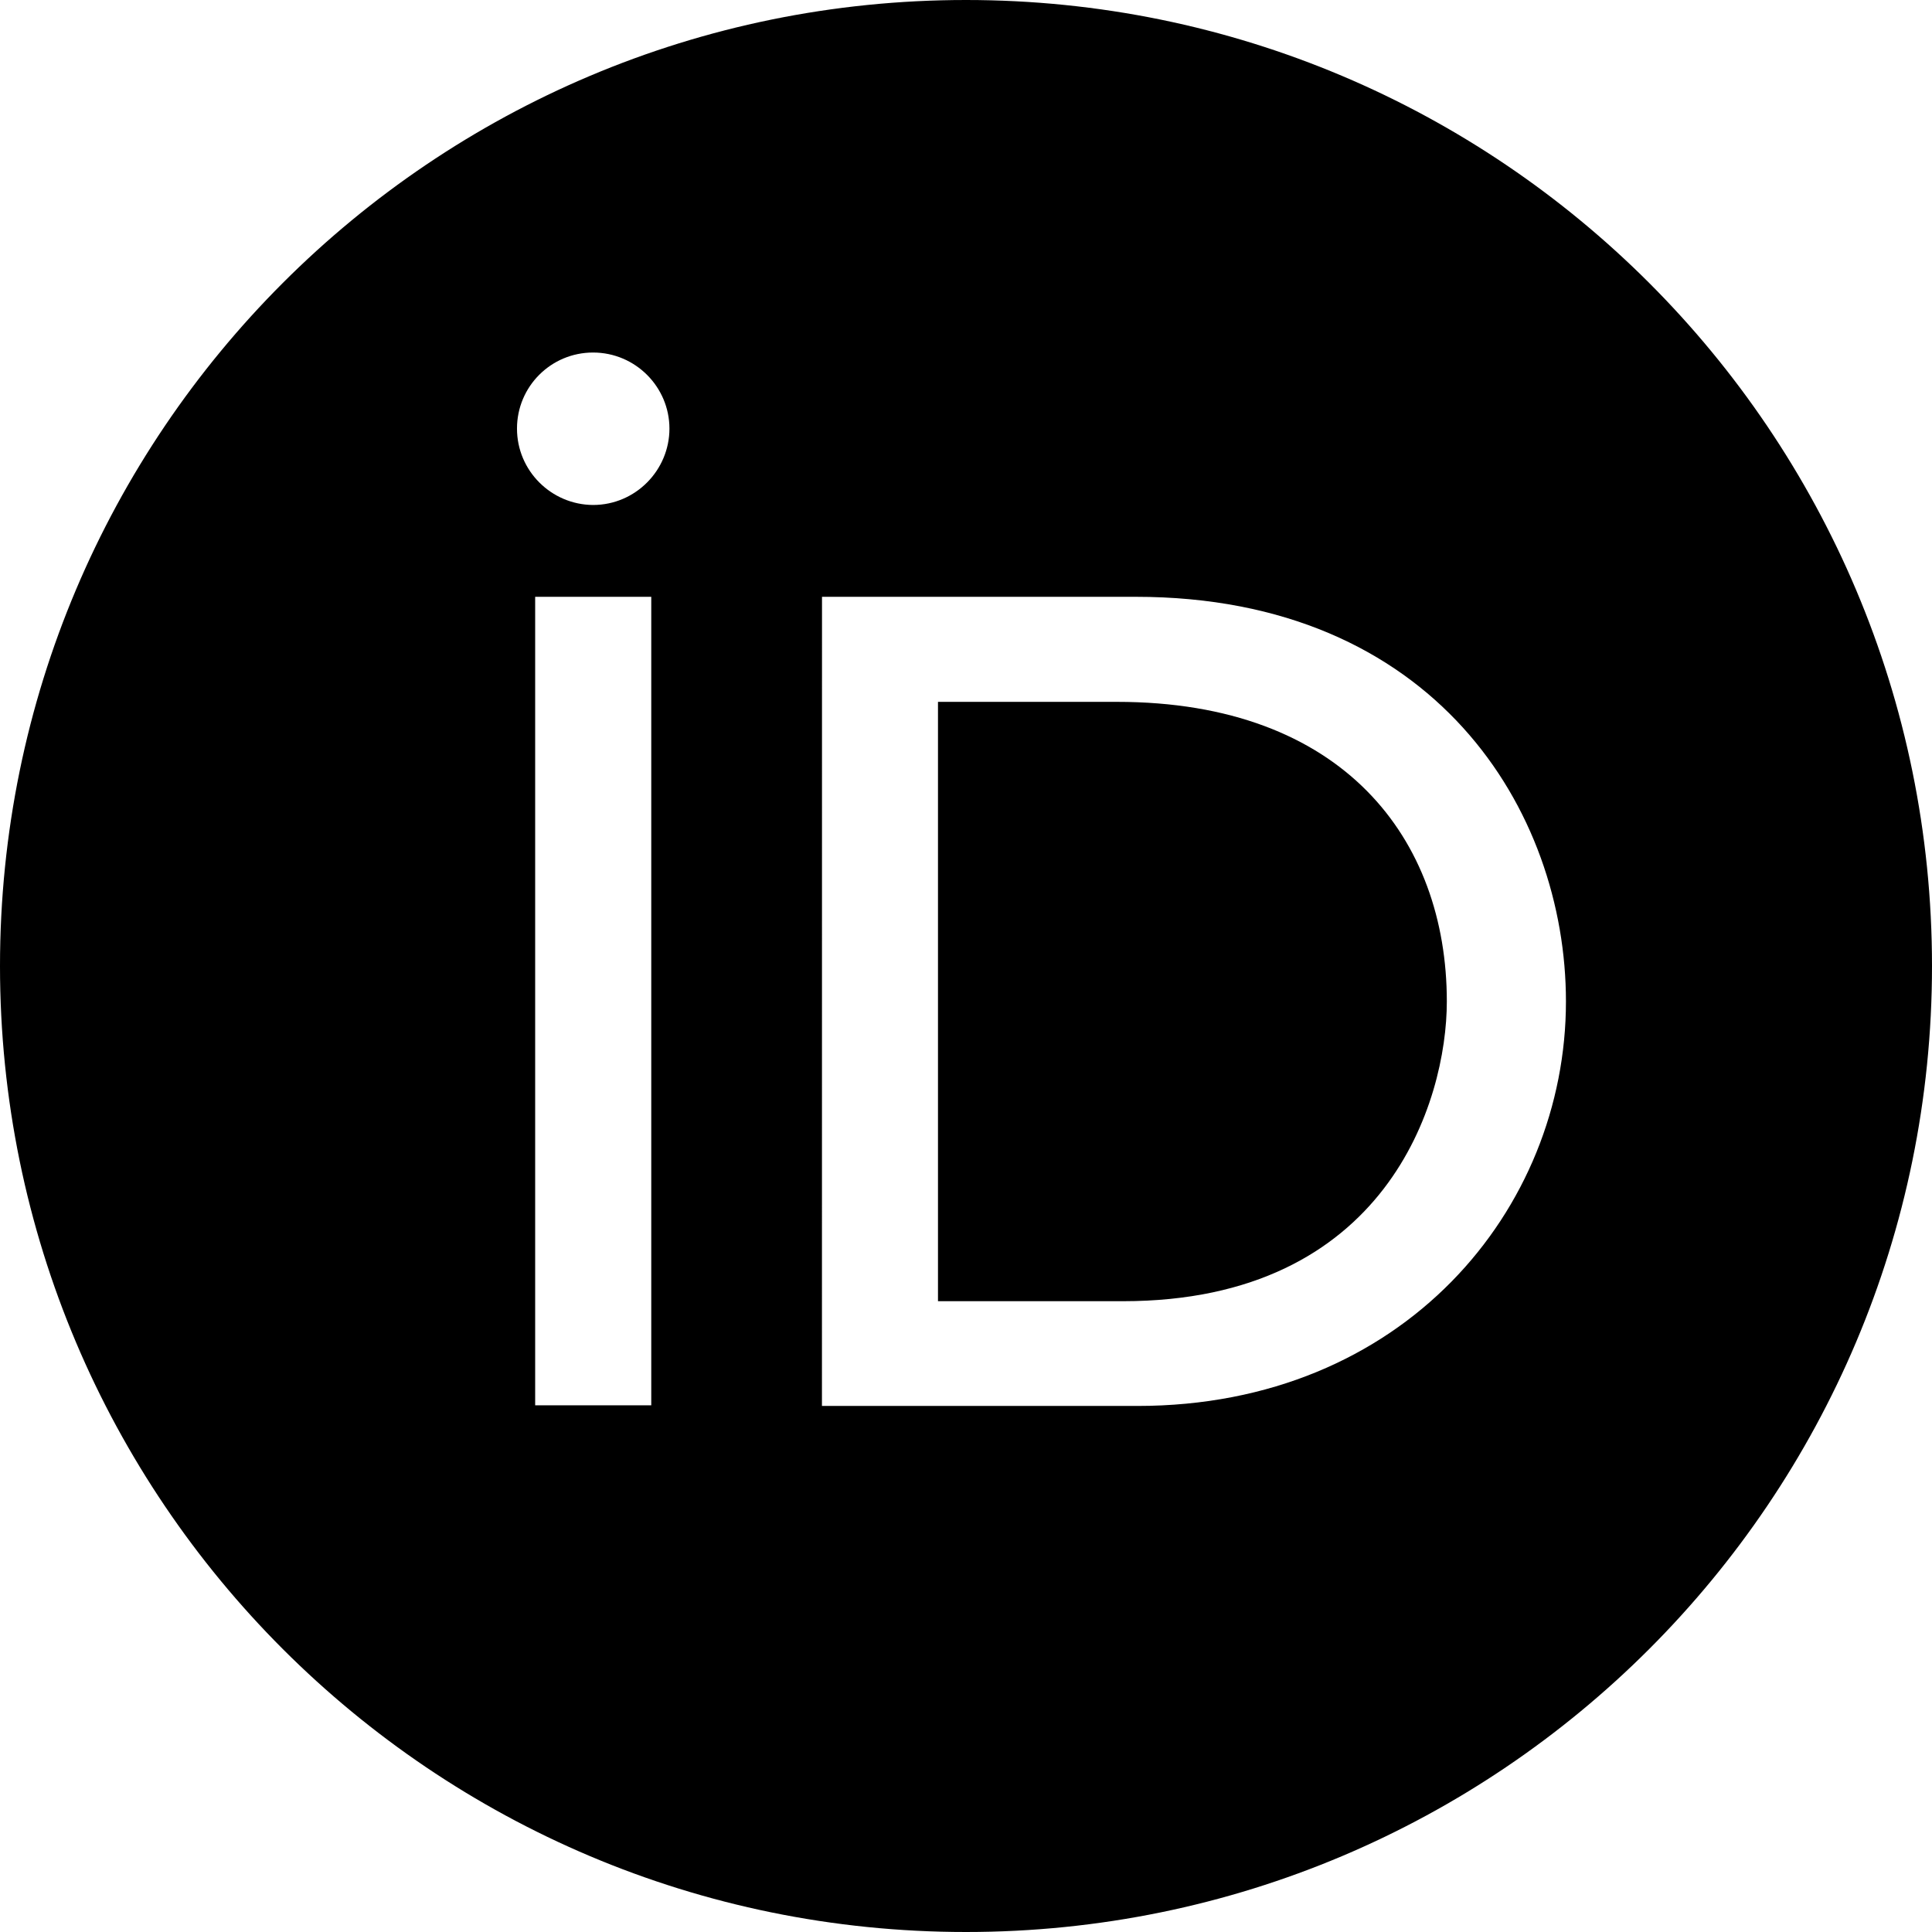
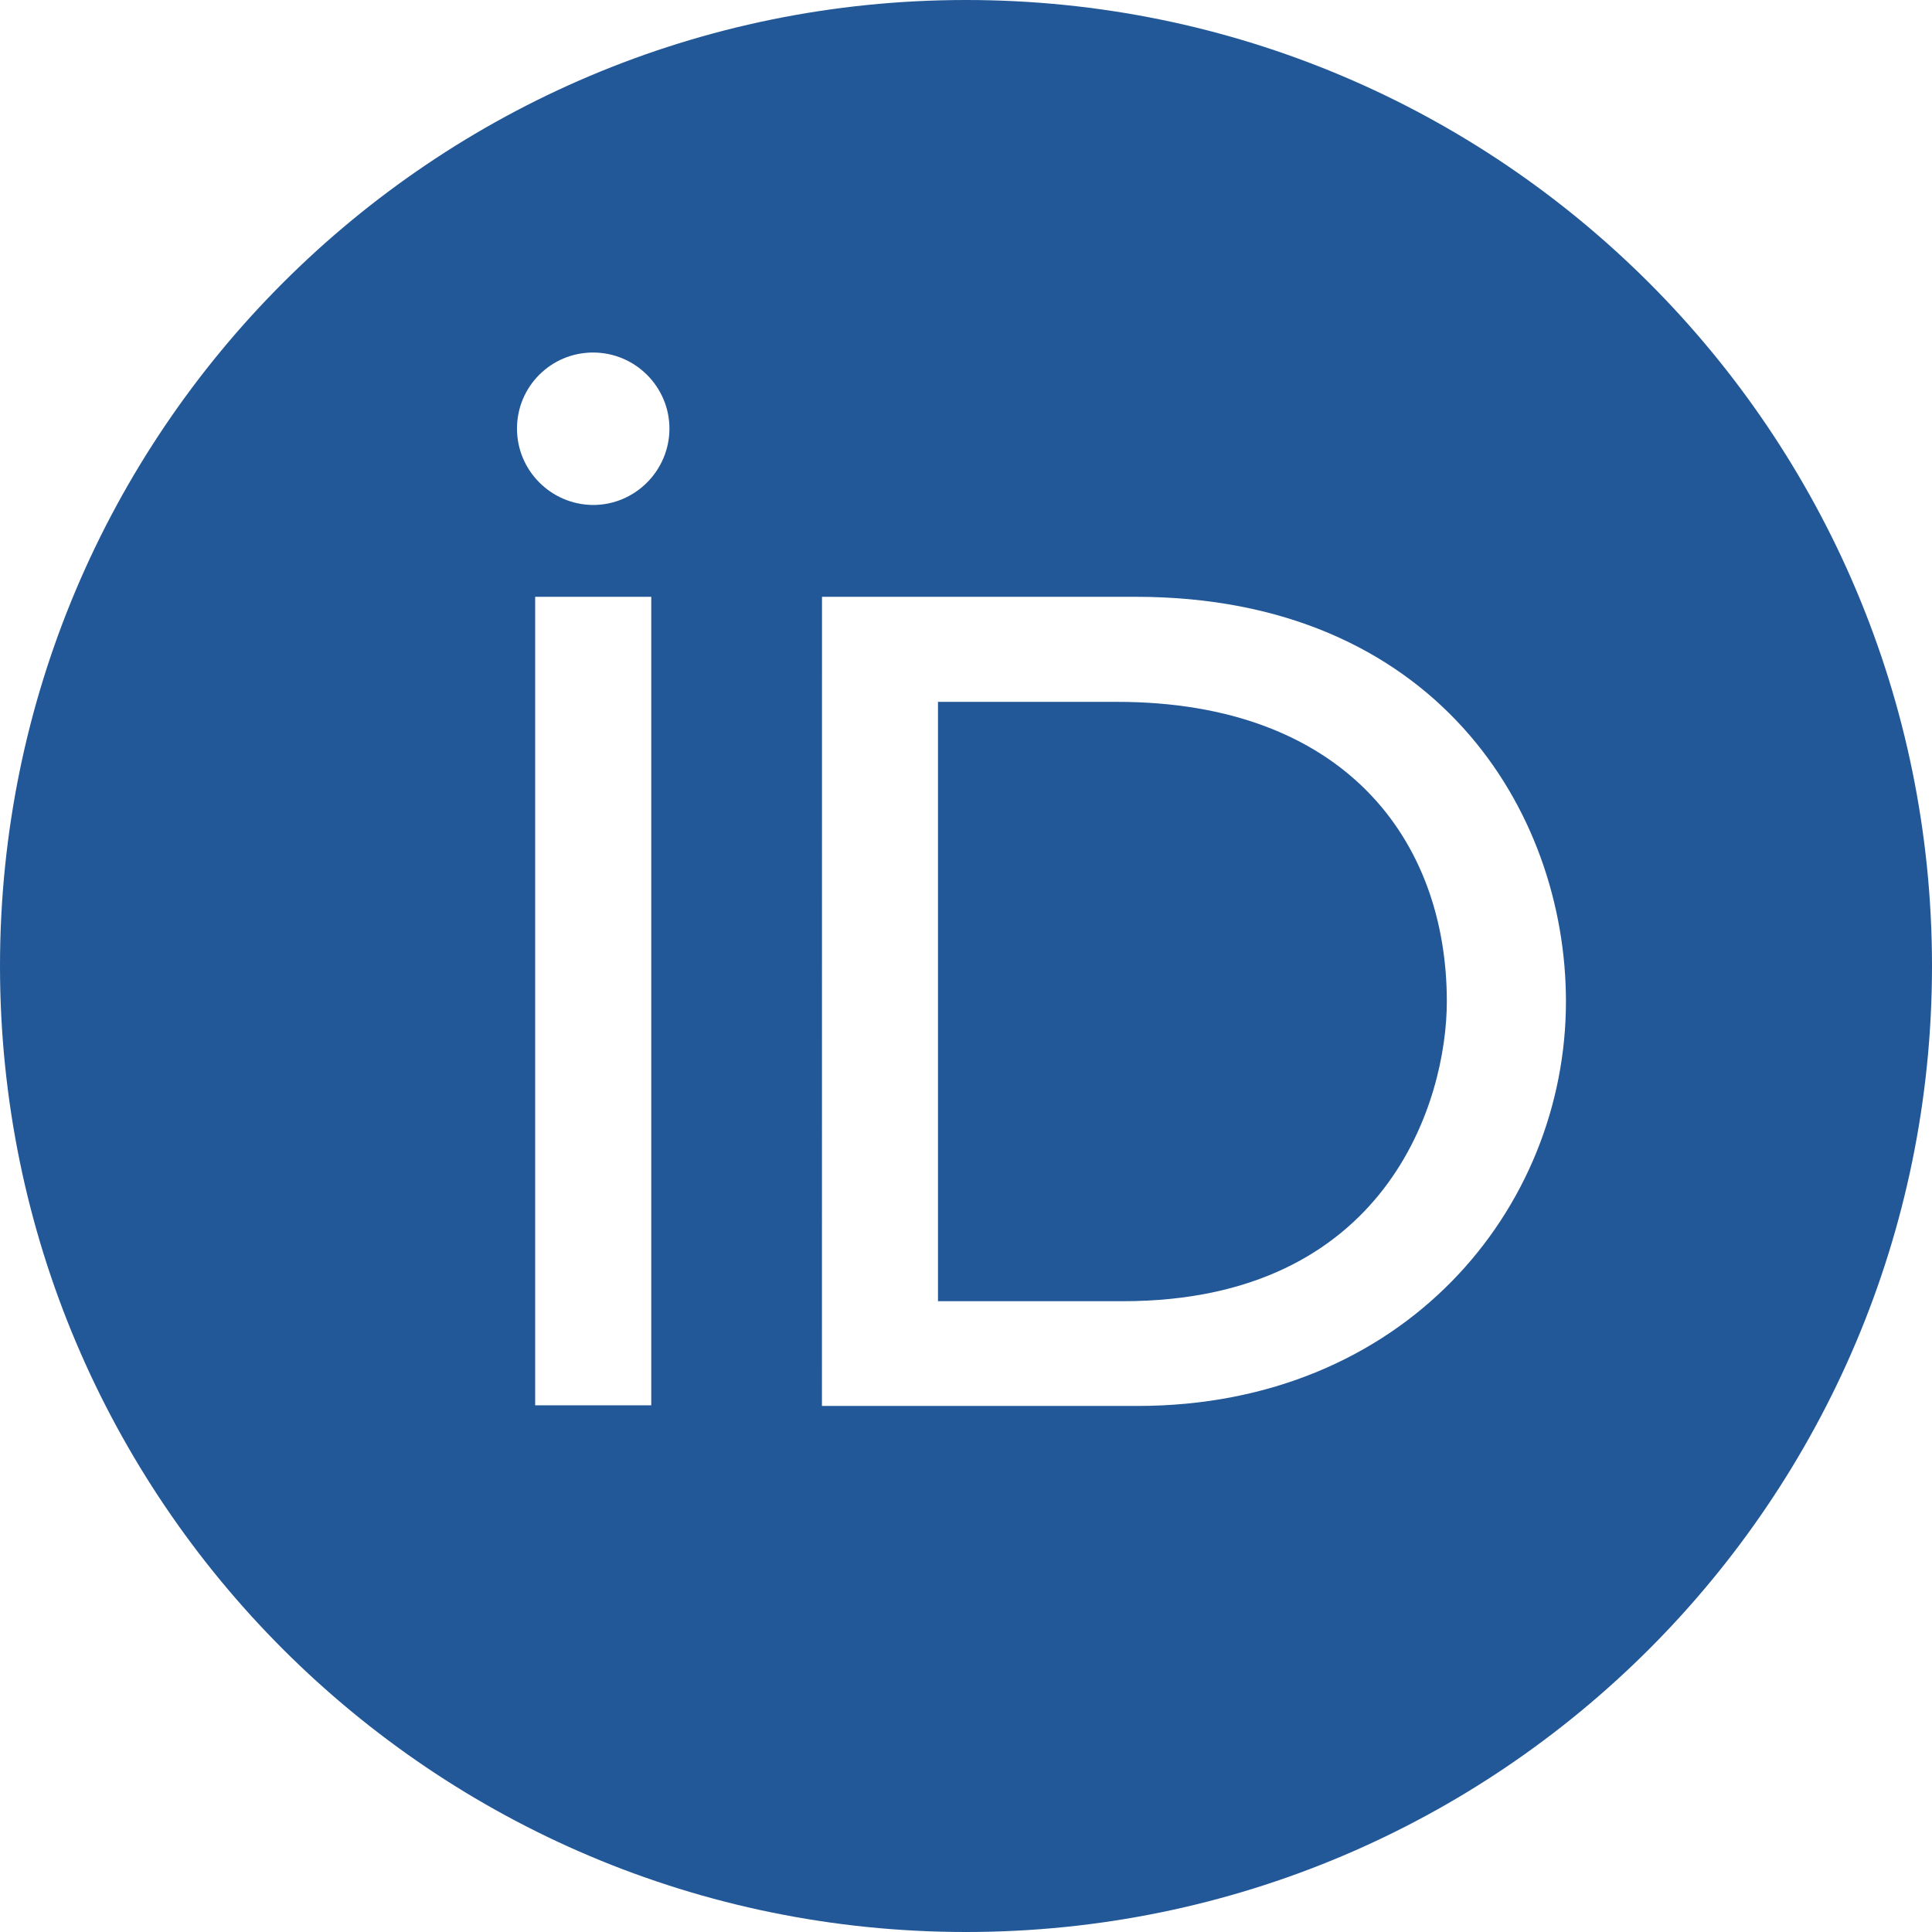
- <svg xmlns="http://www.w3.org/2000/svg" fill="#000000" width="800px" height="800px" viewBox="0 0 32 32">
+ <svg xmlns="http://www.w3.org/2000/svg" fill="#225897" width="800px" height="800px" viewBox="0 0 32 32">
  <path d="M16 0c-8.839 0-16 7.161-16 16s7.161 16 16 16c8.839 0 16-7.161 16-16s-7.161-16-16-16zM9.823 5.839c0.704 0 1.265 0.573 1.265 1.26 0 0.688-0.561 1.265-1.265 1.265-0.692-0.004-1.26-0.567-1.26-1.265 0-0.697 0.563-1.26 1.26-1.26zM8.864 9.885h1.923v13.391h-1.923zM13.615 9.885h5.197c4.948 0 7.125 3.541 7.125 6.703 0 3.439-2.687 6.699-7.099 6.699h-5.224zM15.536 11.625v9.927h3.063c4.365 0 5.365-3.312 5.365-4.964 0-2.687-1.713-4.963-5.464-4.963z" />
</svg>
